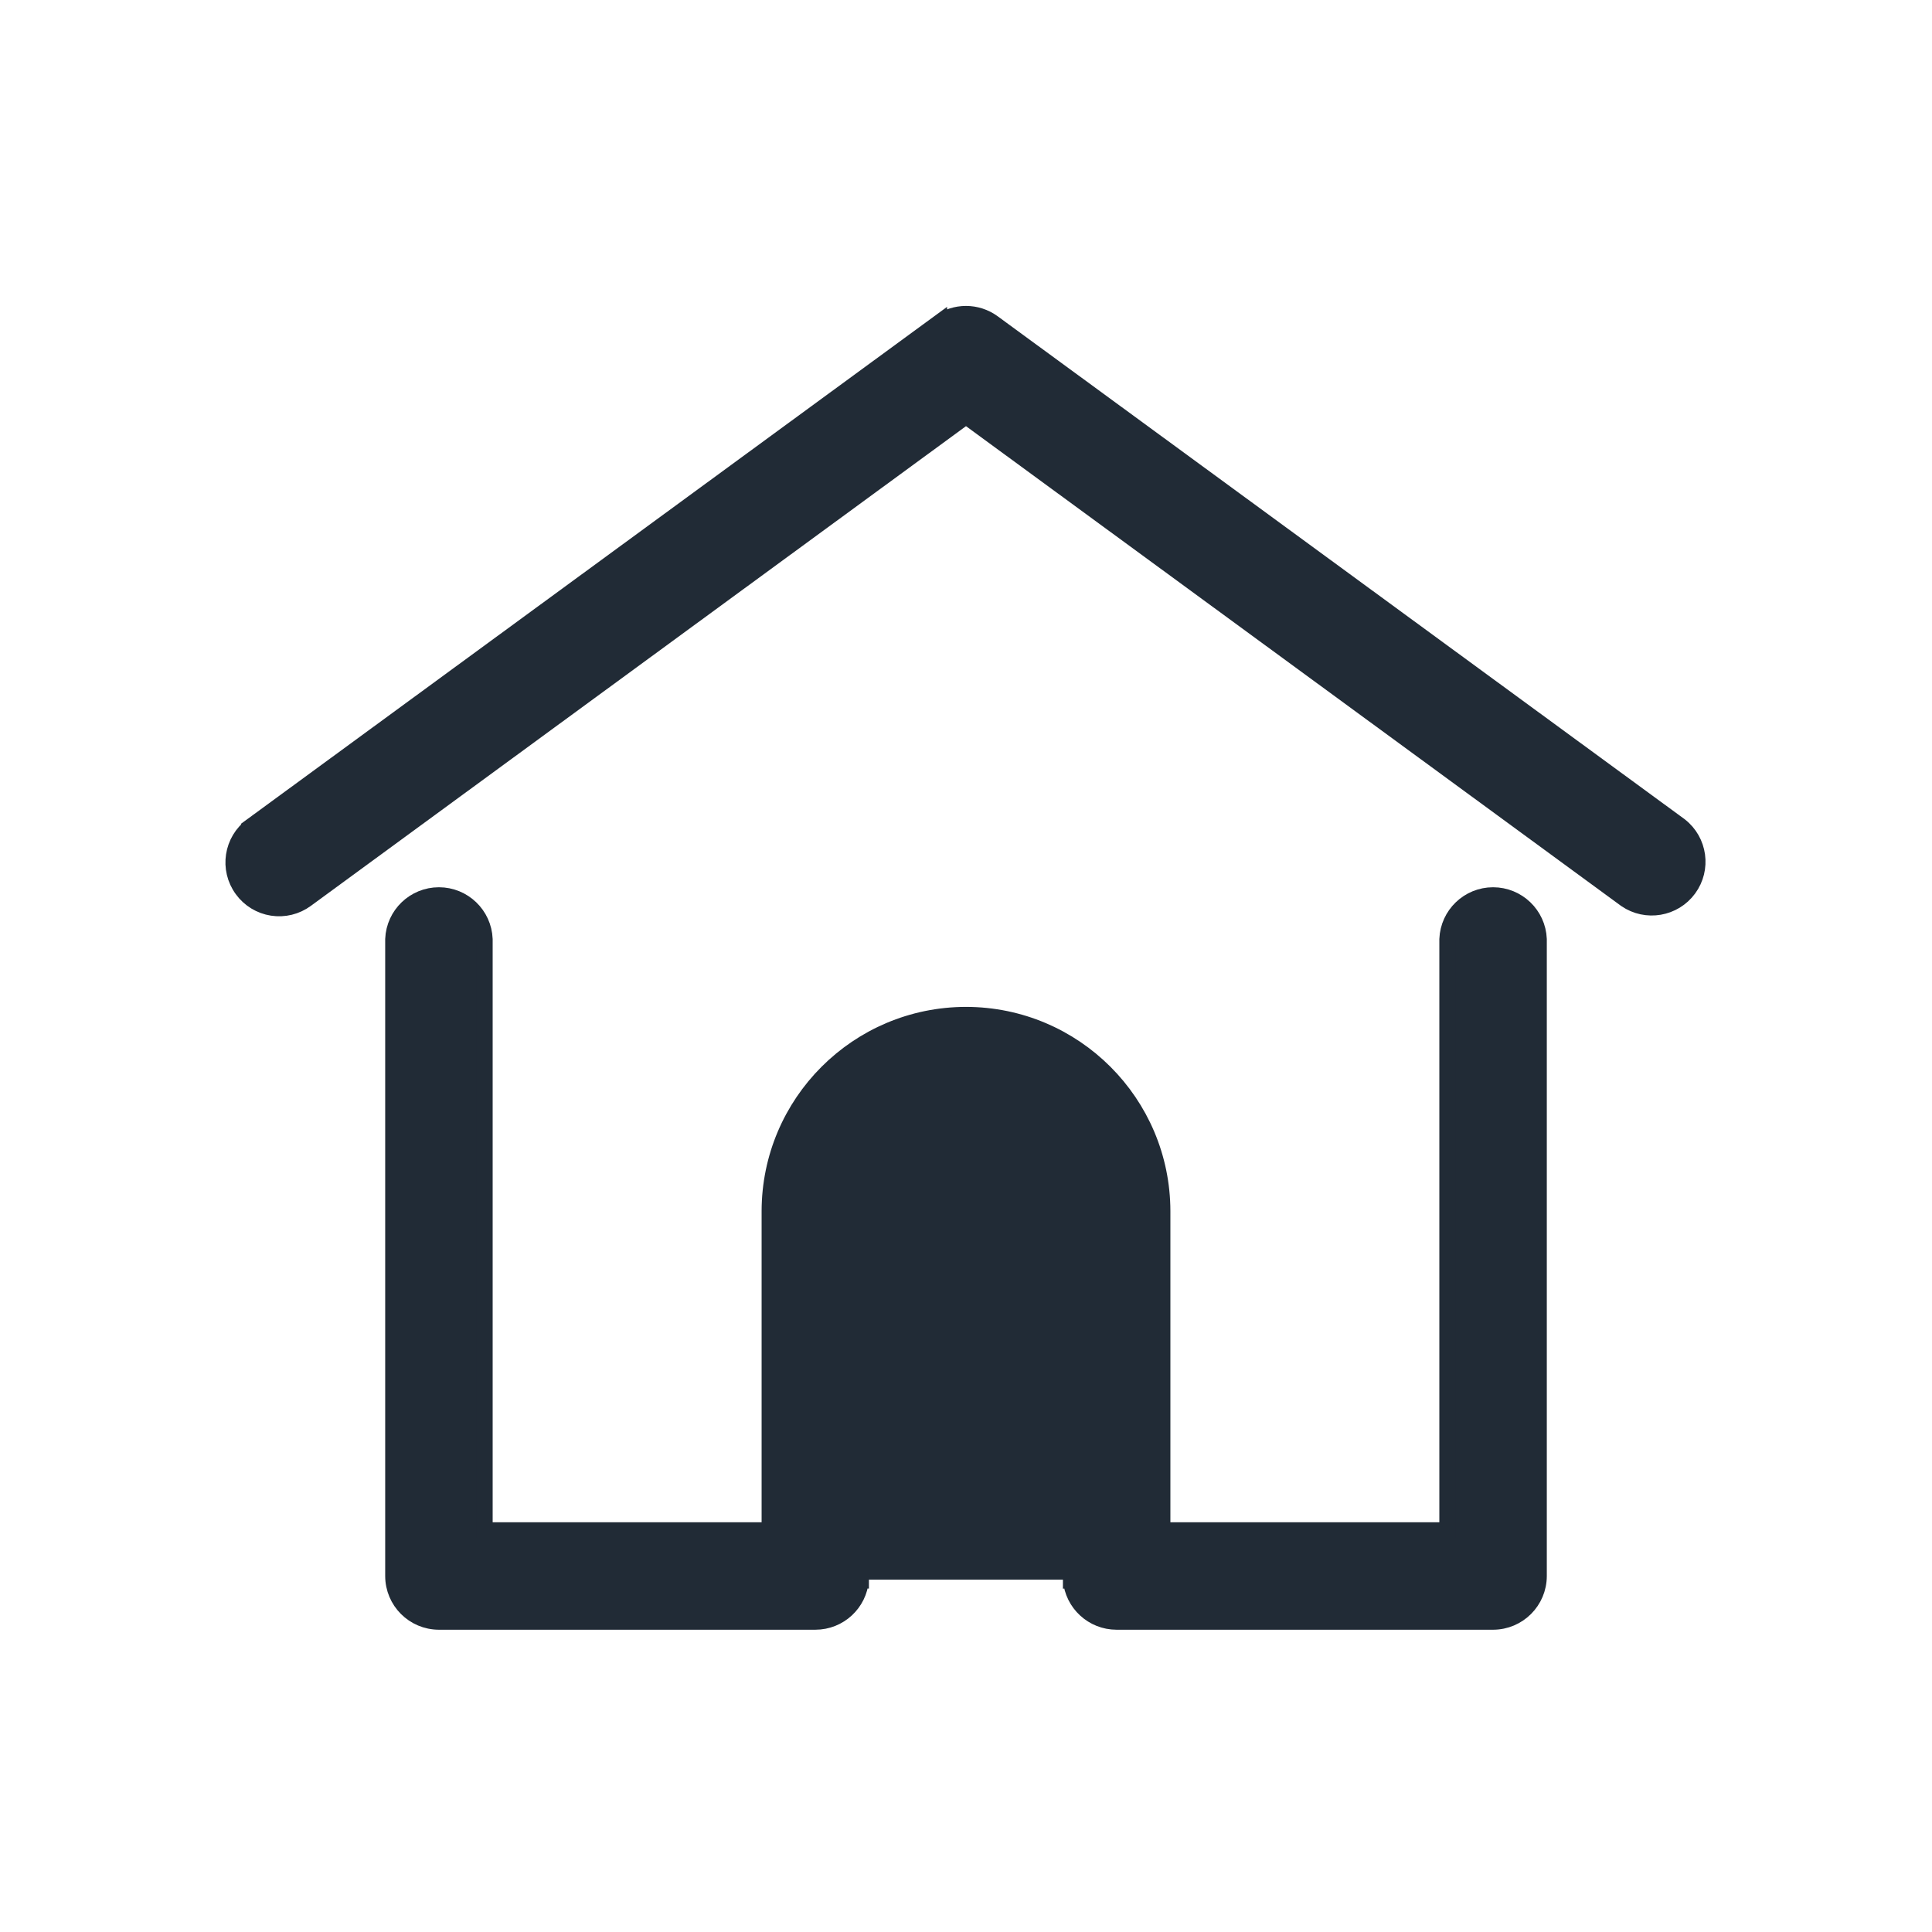
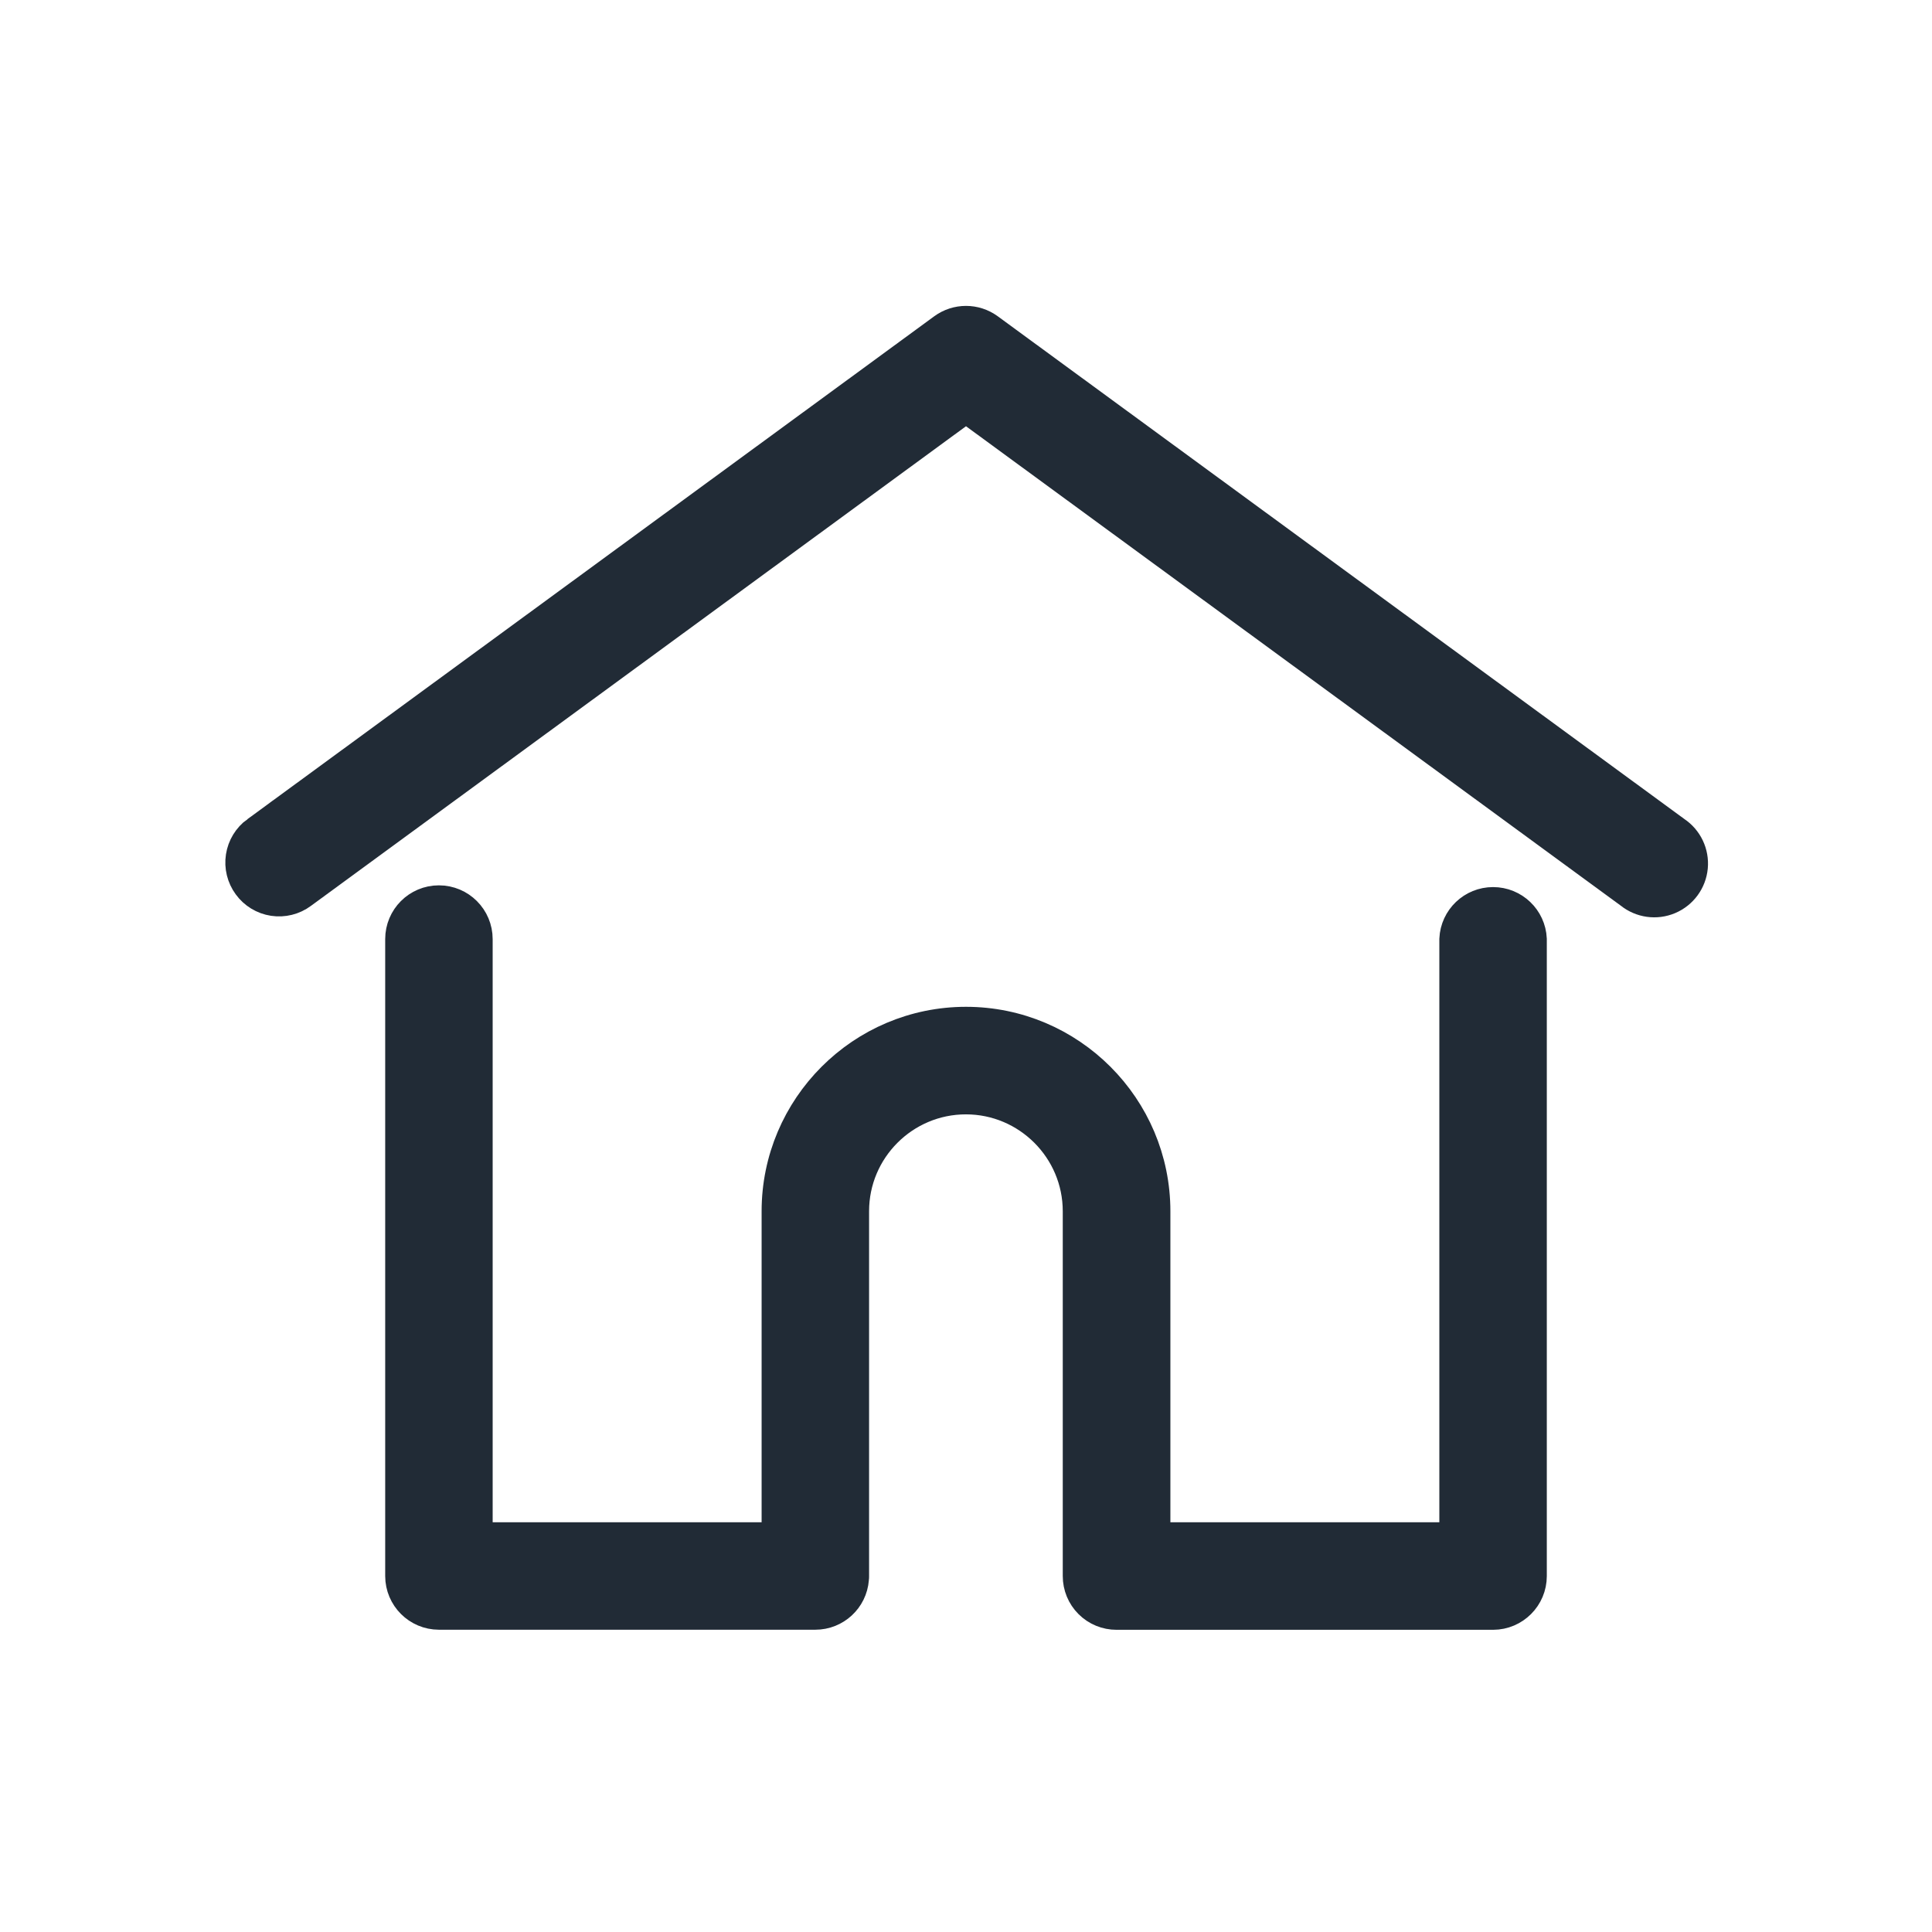
<svg xmlns="http://www.w3.org/2000/svg" width="24" height="24" fill="none" viewBox="0 0 24 24">
-   <path fill="#212B36" stroke="#212B36" stroke-width=".2" d="M11.665 4.01h0a.567.567 0 0 1 .67 0l8.533 6.247h0a.568.568 0 0 1-.671.916h0L12 5.17l-8.197 6.002s0 0 0 0a.565.565 0 0 1-.793-.123.568.568 0 0 1 .122-.793l.055.074-.055-.074 8.533-6.247z" />
-   <path fill="#212B36" stroke="#212B36" stroke-width=".2" d="M10.694 19.623a.567.567 0 0 1-.565.522H5.452a.568.568 0 0 1-.567-.567v-7.912a.568.568 0 0 1 1.135 0v7.344h3.541v-3.964A2.441 2.441 0 0 1 12 12.608a2.441 2.441 0 0 1 2.439 2.438v3.964h3.541v-7.344a.568.568 0 0 1 1.135 0v7.912a.568.568 0 0 1-.567.567H13.87a.568.568 0 0 1-.566-.522m-2.61 0a.439.439 0 0 0 .002-.045v-4.531c0-.719.585-1.304 1.303-1.304.719 0 1.303.585 1.303 1.303v4.532l.002.045m-2.61 0v-.002l-.1-.007.1.01v-.001zm2.61 0v.002l.1-.01-.1.007v.001z" />
+   <path fill="#212B36" stroke="#212B36" stroke-width=".4" d="M3.191 10.338l8.533-6.248a.468.468 0 0 1 .552 0l8.533 6.248a.468.468 0 1 1-.553.754L12 5.047l-8.256 6.045a.465.465 0 0 1-.654-.1.468.468 0 0 1 .101-.655z" />
+   <path fill="#212B36" stroke="#212B36" stroke-width=".4" d="M5.452 11.198c.259 0 .468.21.468.468v7.444h3.741v-4.063c0-1.29 1.05-2.34 2.339-2.34 1.29 0 2.339 1.05 2.339 2.34v4.063h3.741v-7.444a.468.468 0 0 1 .935 0v7.912a.468.468 0 0 1-.467.468H13.87a.467.467 0 0 1-.468-.468v-4.531c0-.774-.63-1.404-1.403-1.404-.774 0-1.403.63-1.403 1.403v4.532c0 .013 0 .025-.002.036a.467.467 0 0 1-.466.431H5.452a.468.468 0 0 1-.467-.467v-7.912c0-.259.209-.468.467-.468z" />
</svg>
